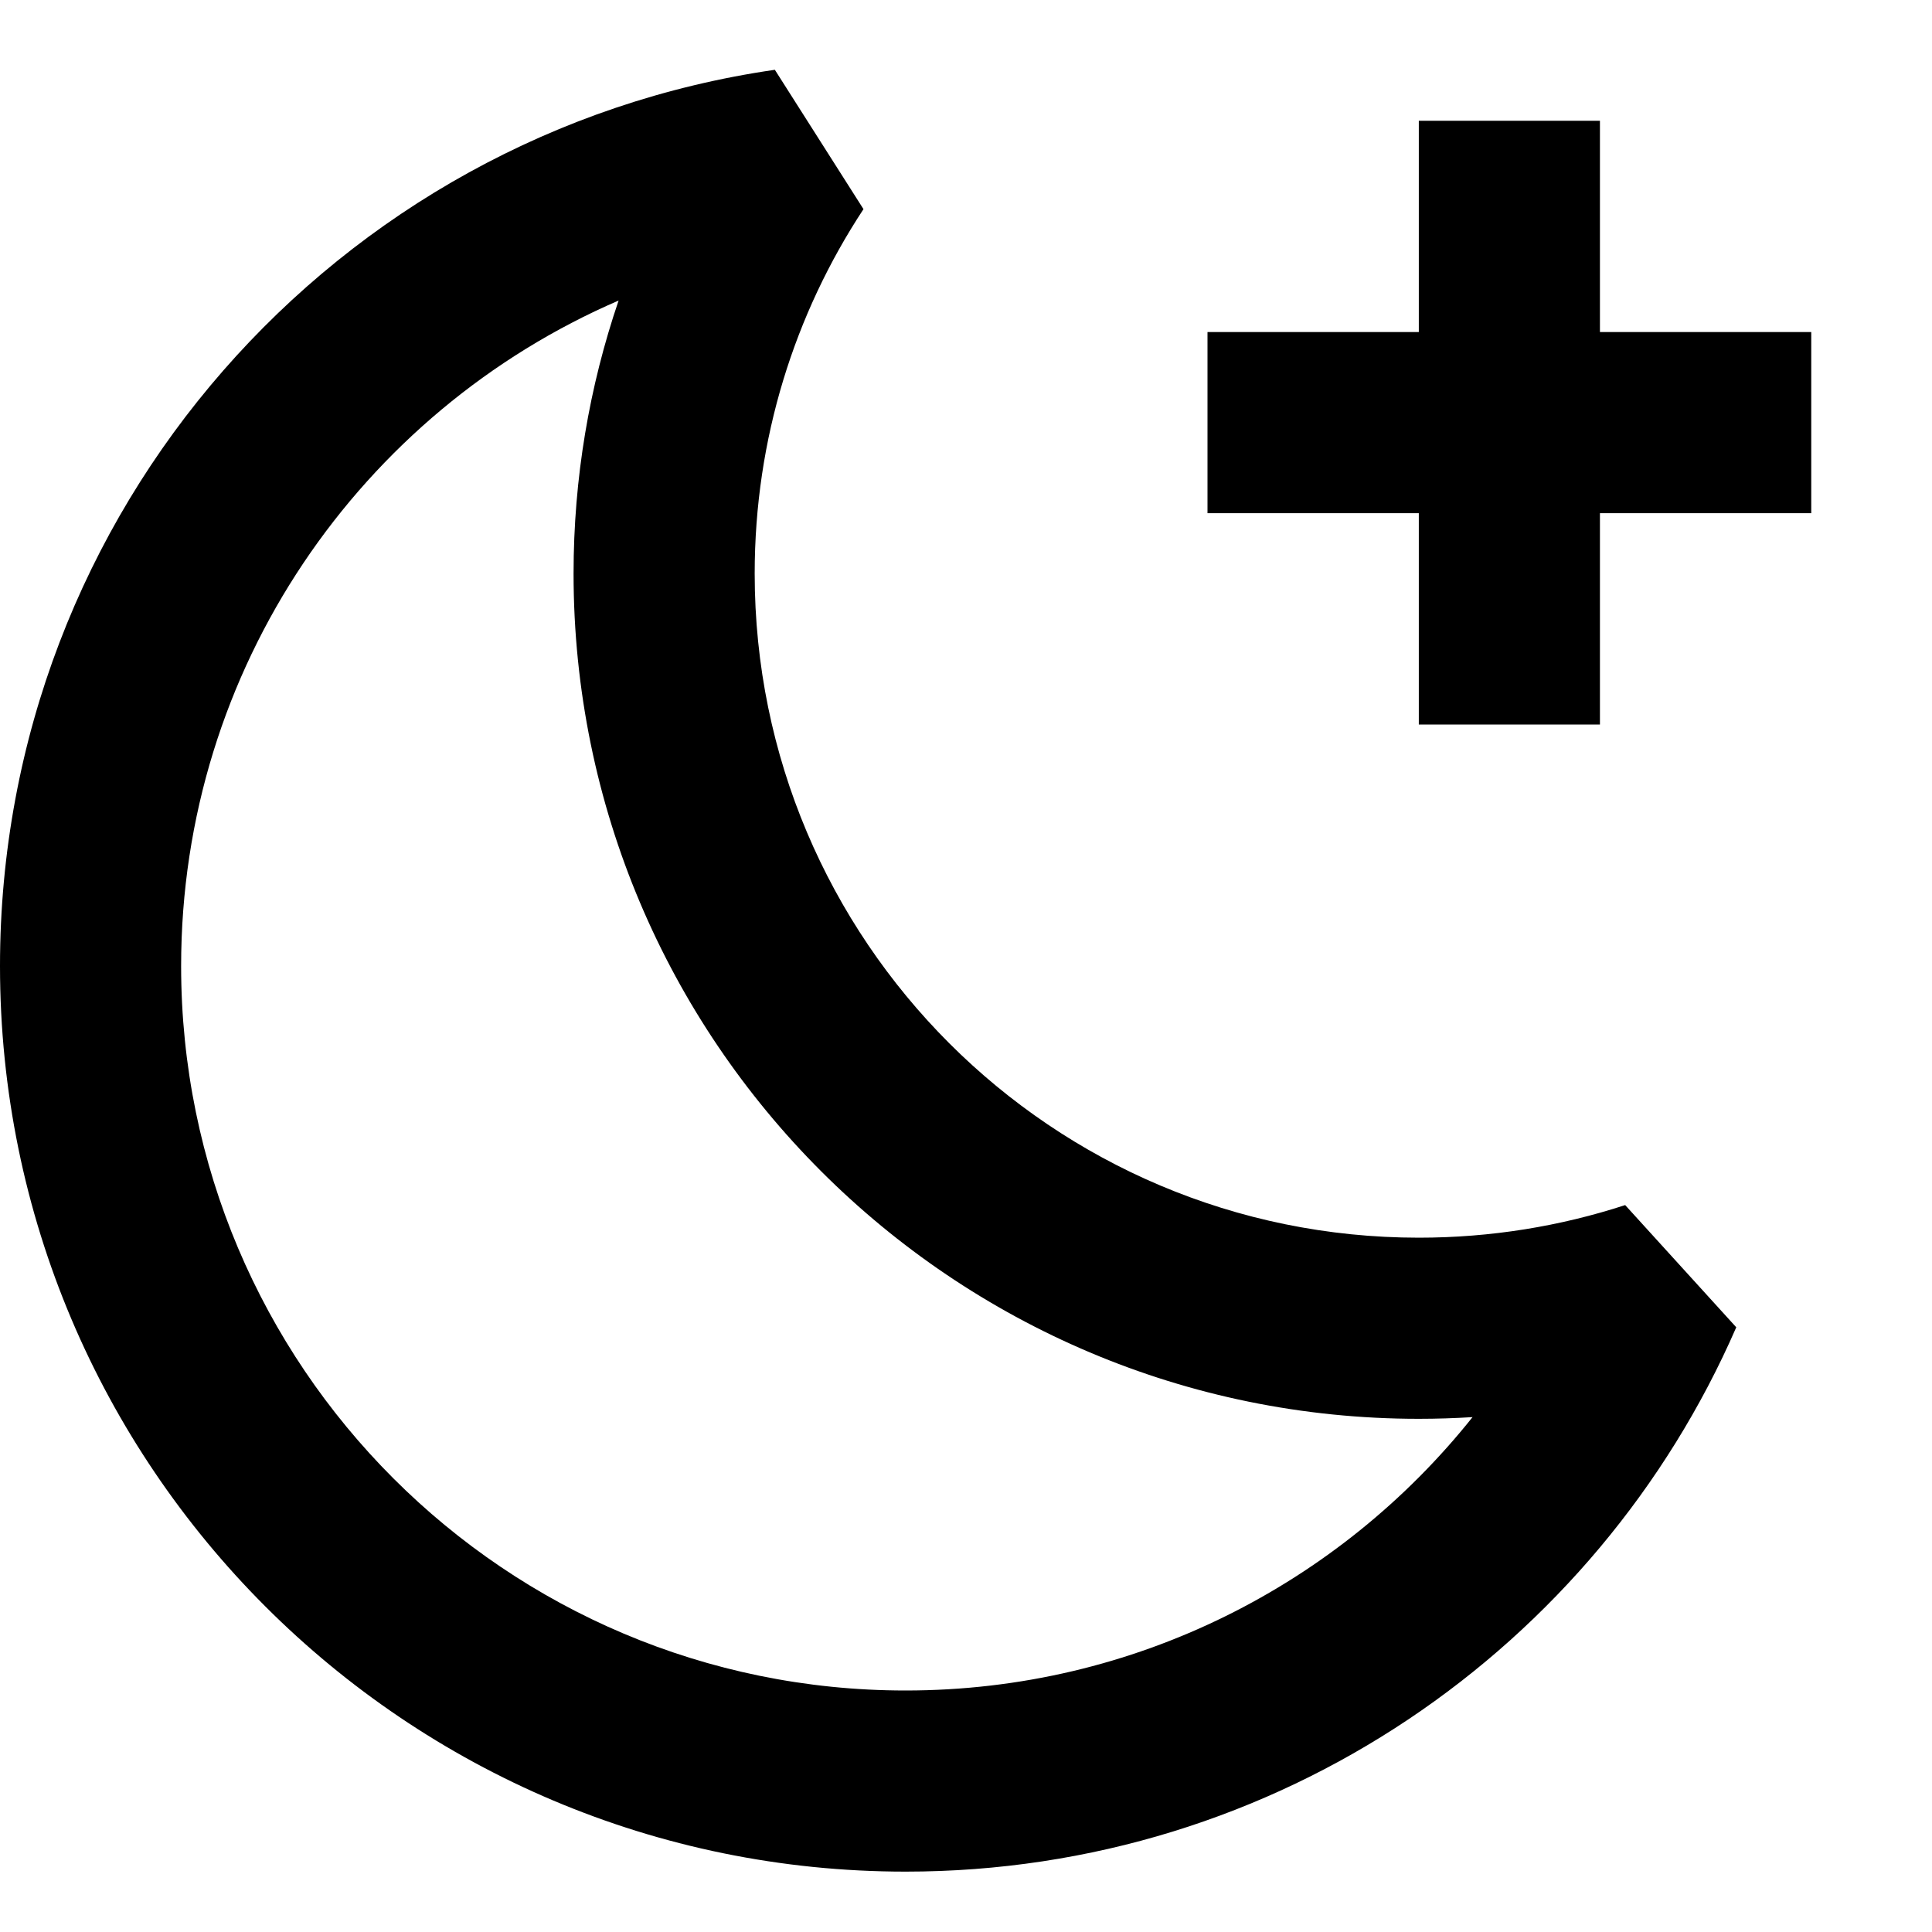
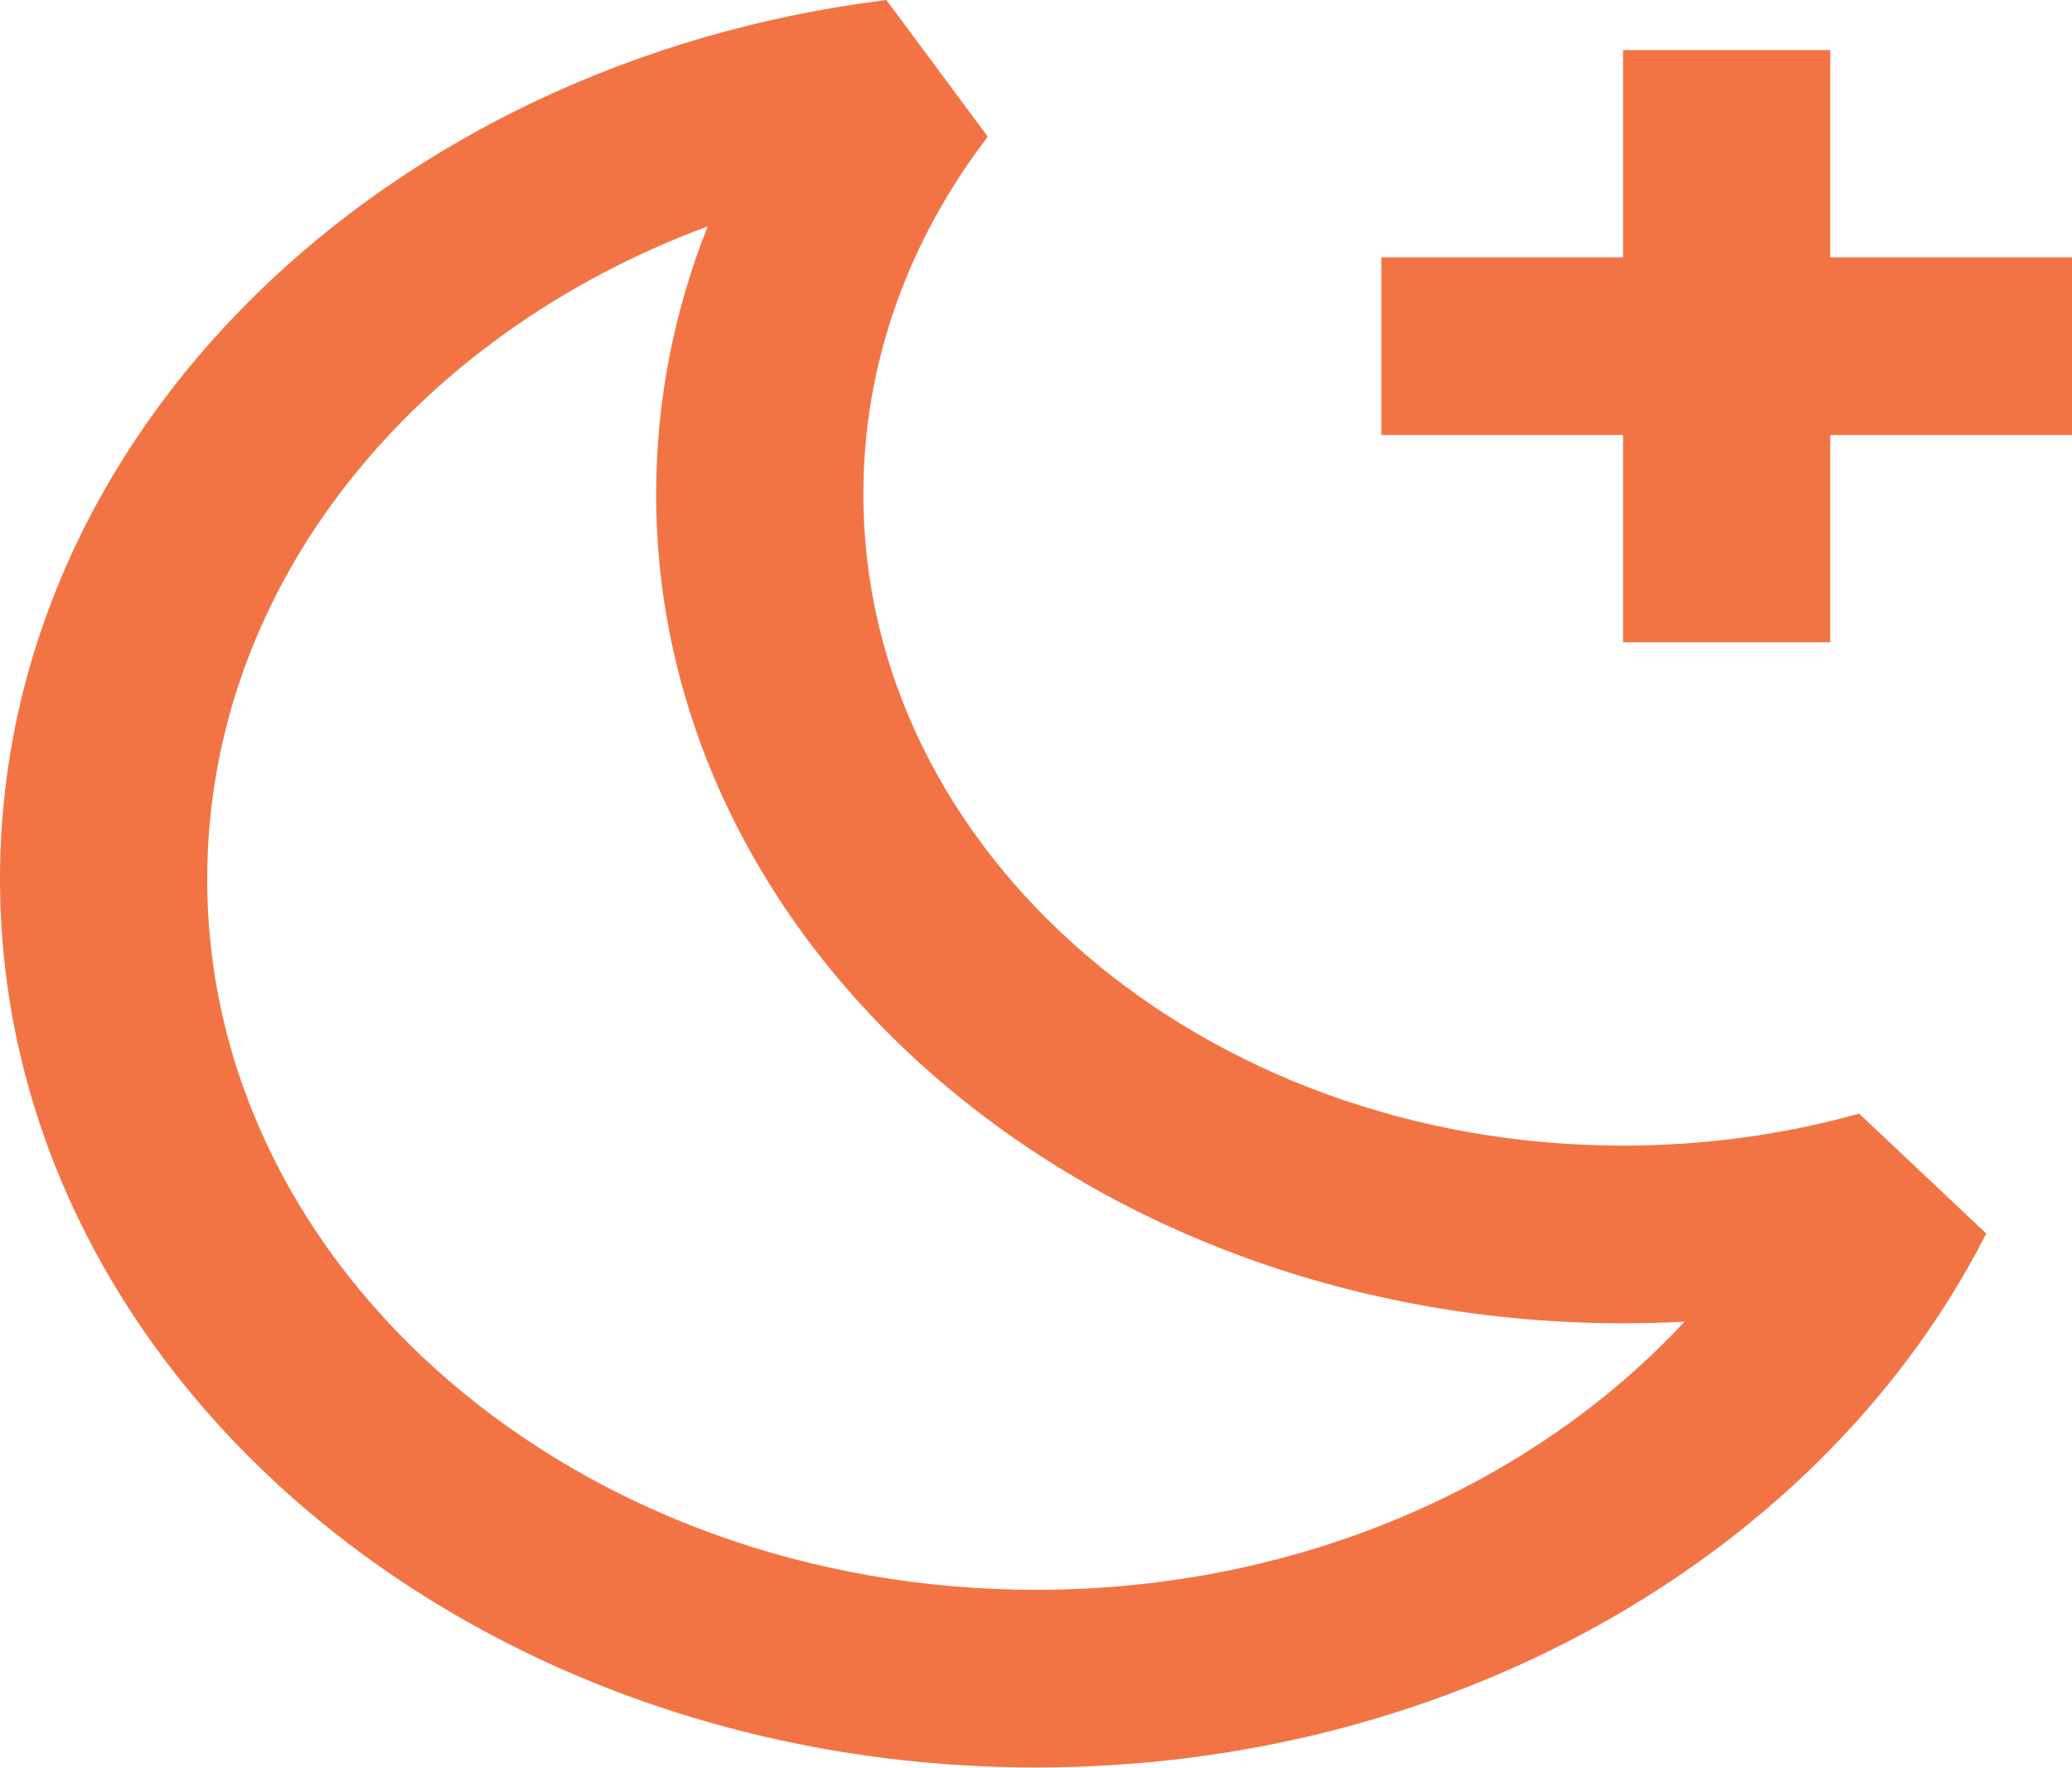
- <svg data-testid="geist-icon" stroke-linejoin="round" viewBox="0 0 16 16" style="color: currentcolor;">
-   <path fill-rule="evenodd" clip-rule="evenodd" d="M1.5 8C1.5 5.531 2.992 3.409 5.123 2.489C4.881 3.199 4.75 3.959 4.75 4.75C4.75 8.616 7.884 11.75 11.75 11.75C11.899 11.75 12.048 11.745 12.195 11.736C11.095 13.116 9.4 14 7.5 14C4.186 14 1.5 11.314 1.5 8ZM6.417 0.578C2.788 1.103 0 4.225 0 8C0 12.142 3.358 15.5 7.5 15.5C10.58 15.5 13.224 13.644 14.379 10.992L13.459 9.98C12.922 10.155 12.348 10.25 11.75 10.25C8.712 10.25 6.25 7.788 6.25 4.75C6.25 3.634 6.581 2.598 7.151 1.732L6.417 0.578ZM13.25 1V1.75V2.75L14.25 2.75H15V4.25H14.25H13.25V5.25V6H11.75V5.25V4.25H10.75L10 4.25V2.75H10.75L11.75 2.75V1.75V1H13.25Z" fill="currentColor" />
+ <svg xmlns="http://www.w3.org/2000/svg" width="34" height="29" viewBox="0 0 34 29" fill="none">
+   <path fill-rule="evenodd" clip-rule="evenodd" d="M3.4 14.424C3.4 9.626 6.782 5.503 11.613 3.714C11.064 5.093 10.767 6.572 10.767 8.109C10.767 15.622 17.87 21.712 26.633 21.712C26.972 21.712 27.309 21.703 27.643 21.685C25.15 24.367 21.308 26.085 17 26.085C9.489 26.085 3.4 20.864 3.4 14.424ZM14.545 0C6.319 1.021 0 7.089 0 14.424C0 22.474 7.611 29 17 29C23.981 29 29.975 25.392 32.593 20.239L30.507 18.272C29.289 18.612 27.988 18.797 26.633 18.797C19.748 18.797 14.167 14.012 14.167 8.109C14.167 5.94 14.918 3.927 16.209 2.243L14.545 0ZM30.033 0.821V2.278V4.222H32.3H34V7.137H32.3H30.033V9.08V10.538H26.633V9.08V7.137H24.367H22.667V4.222H24.367H26.633V2.278V0.821H30.033Z" fill="#F27445" />
</svg>
